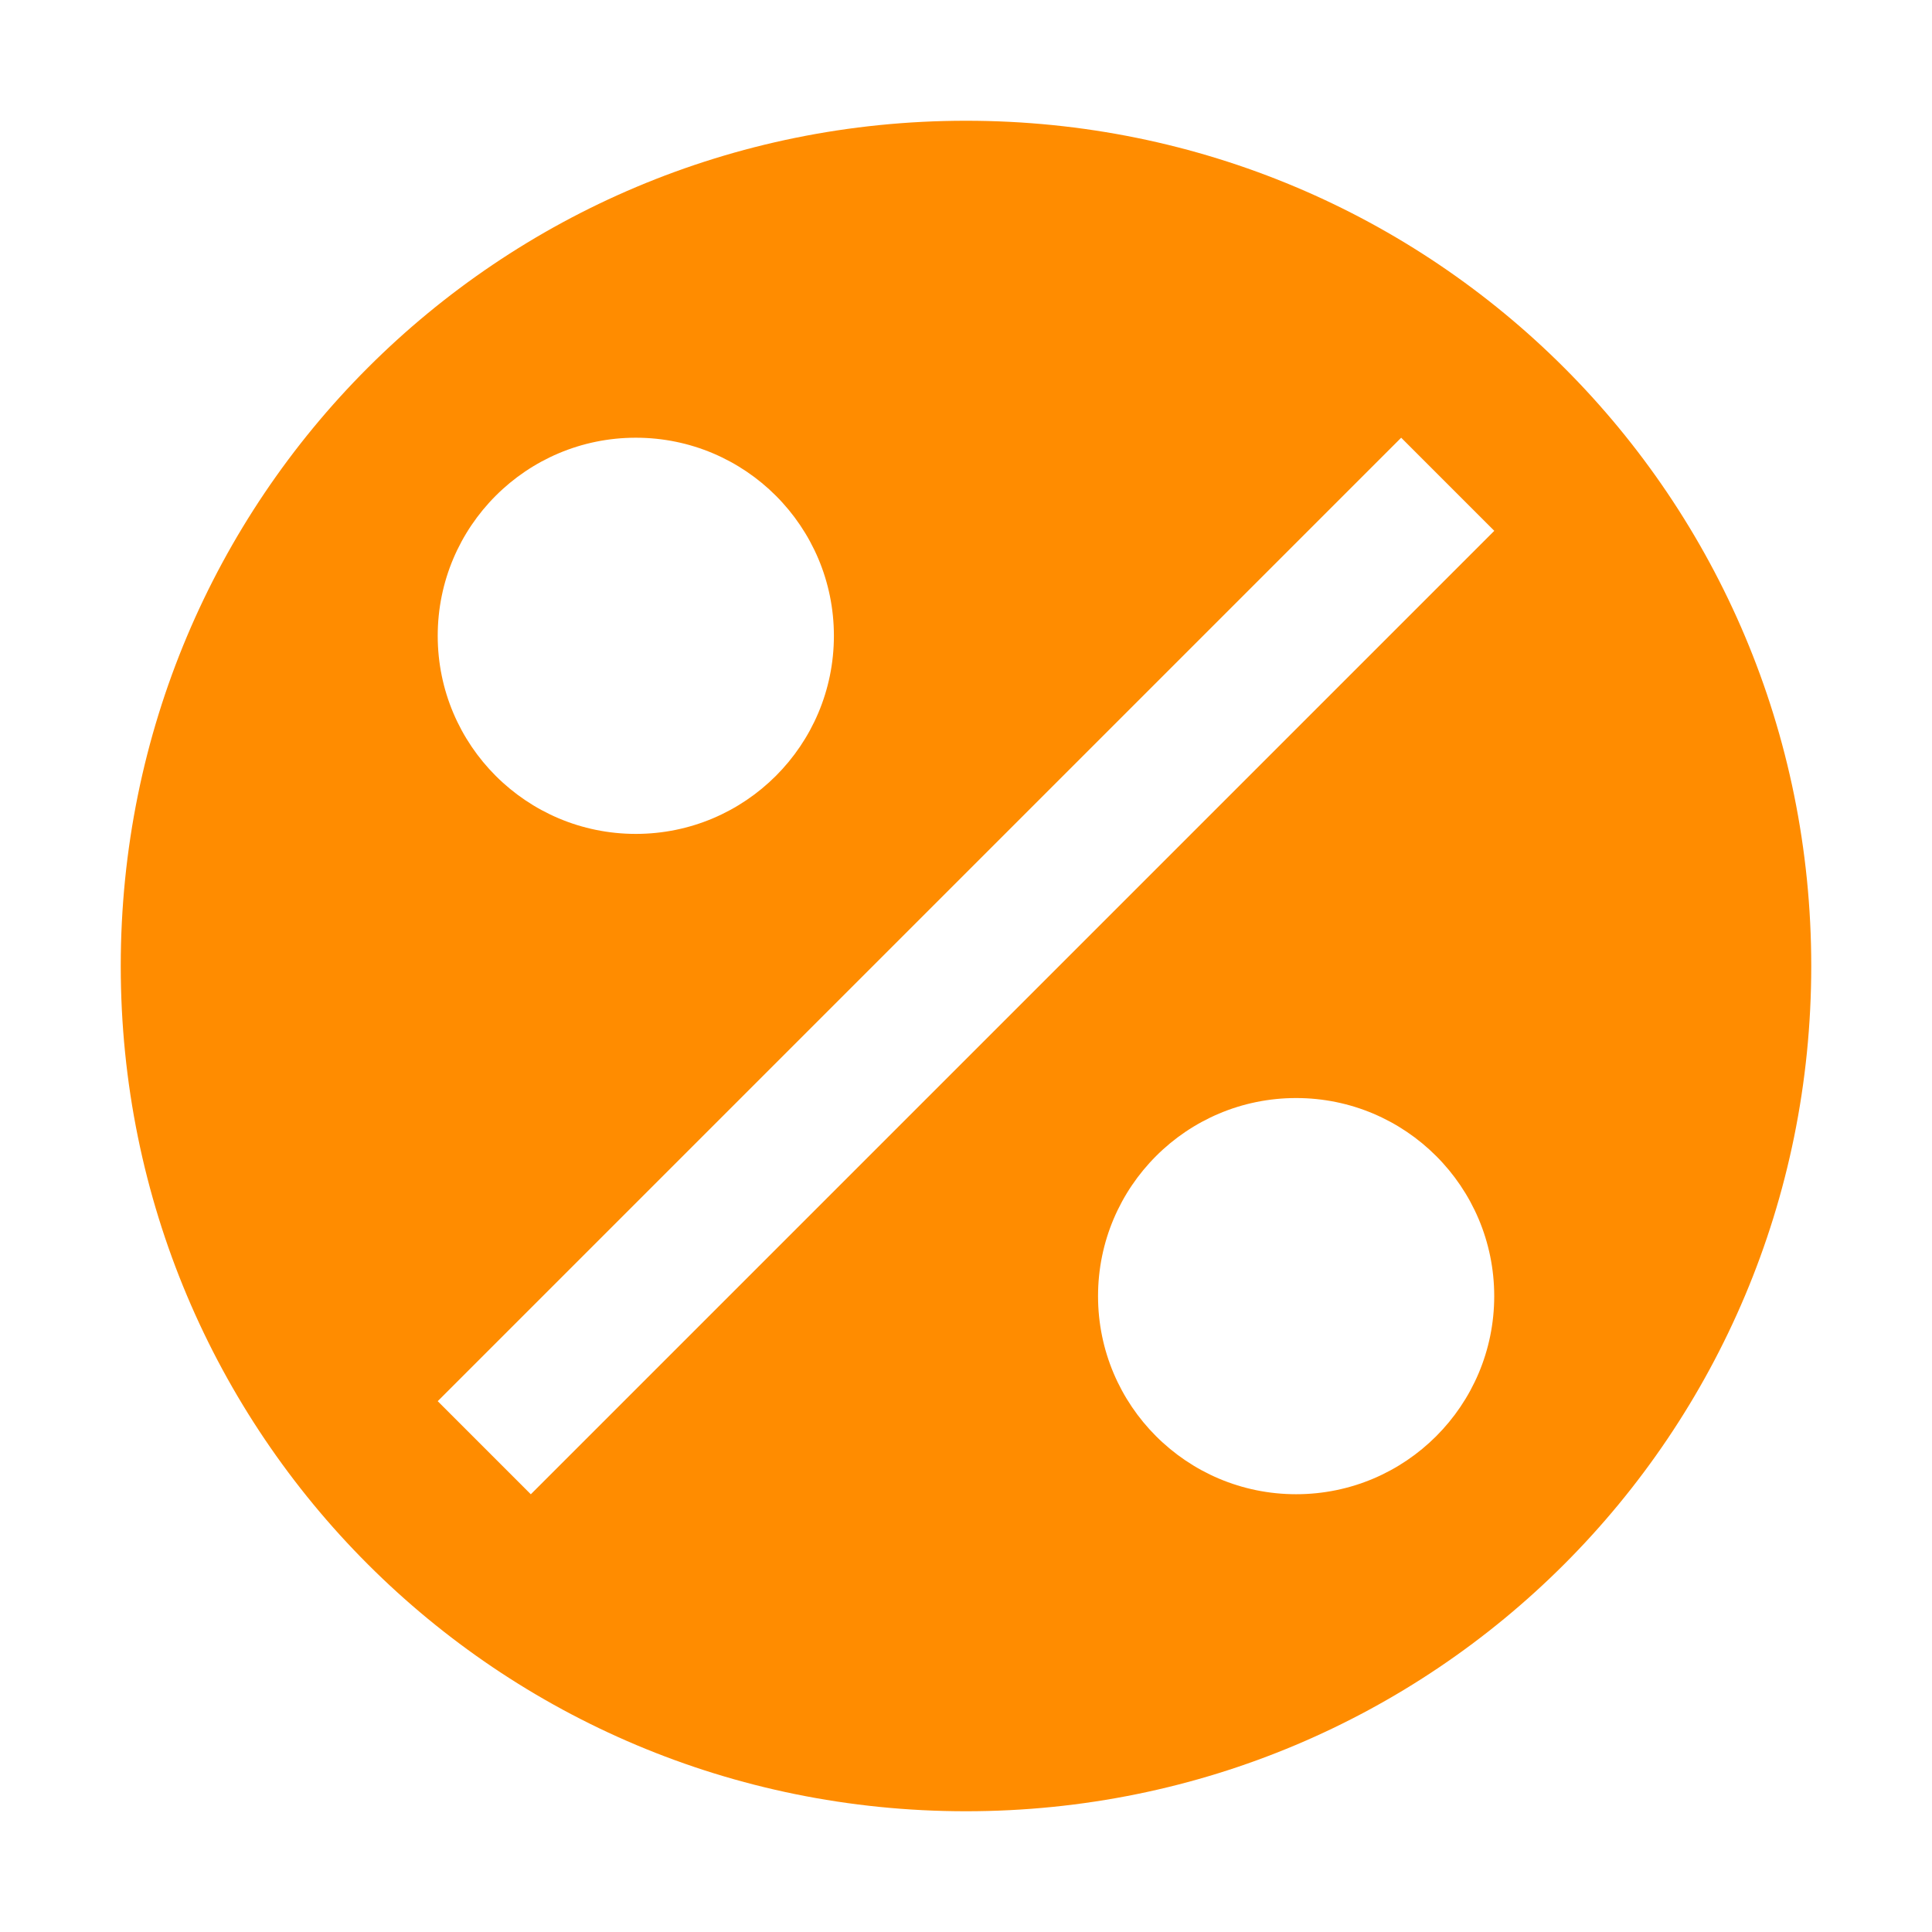
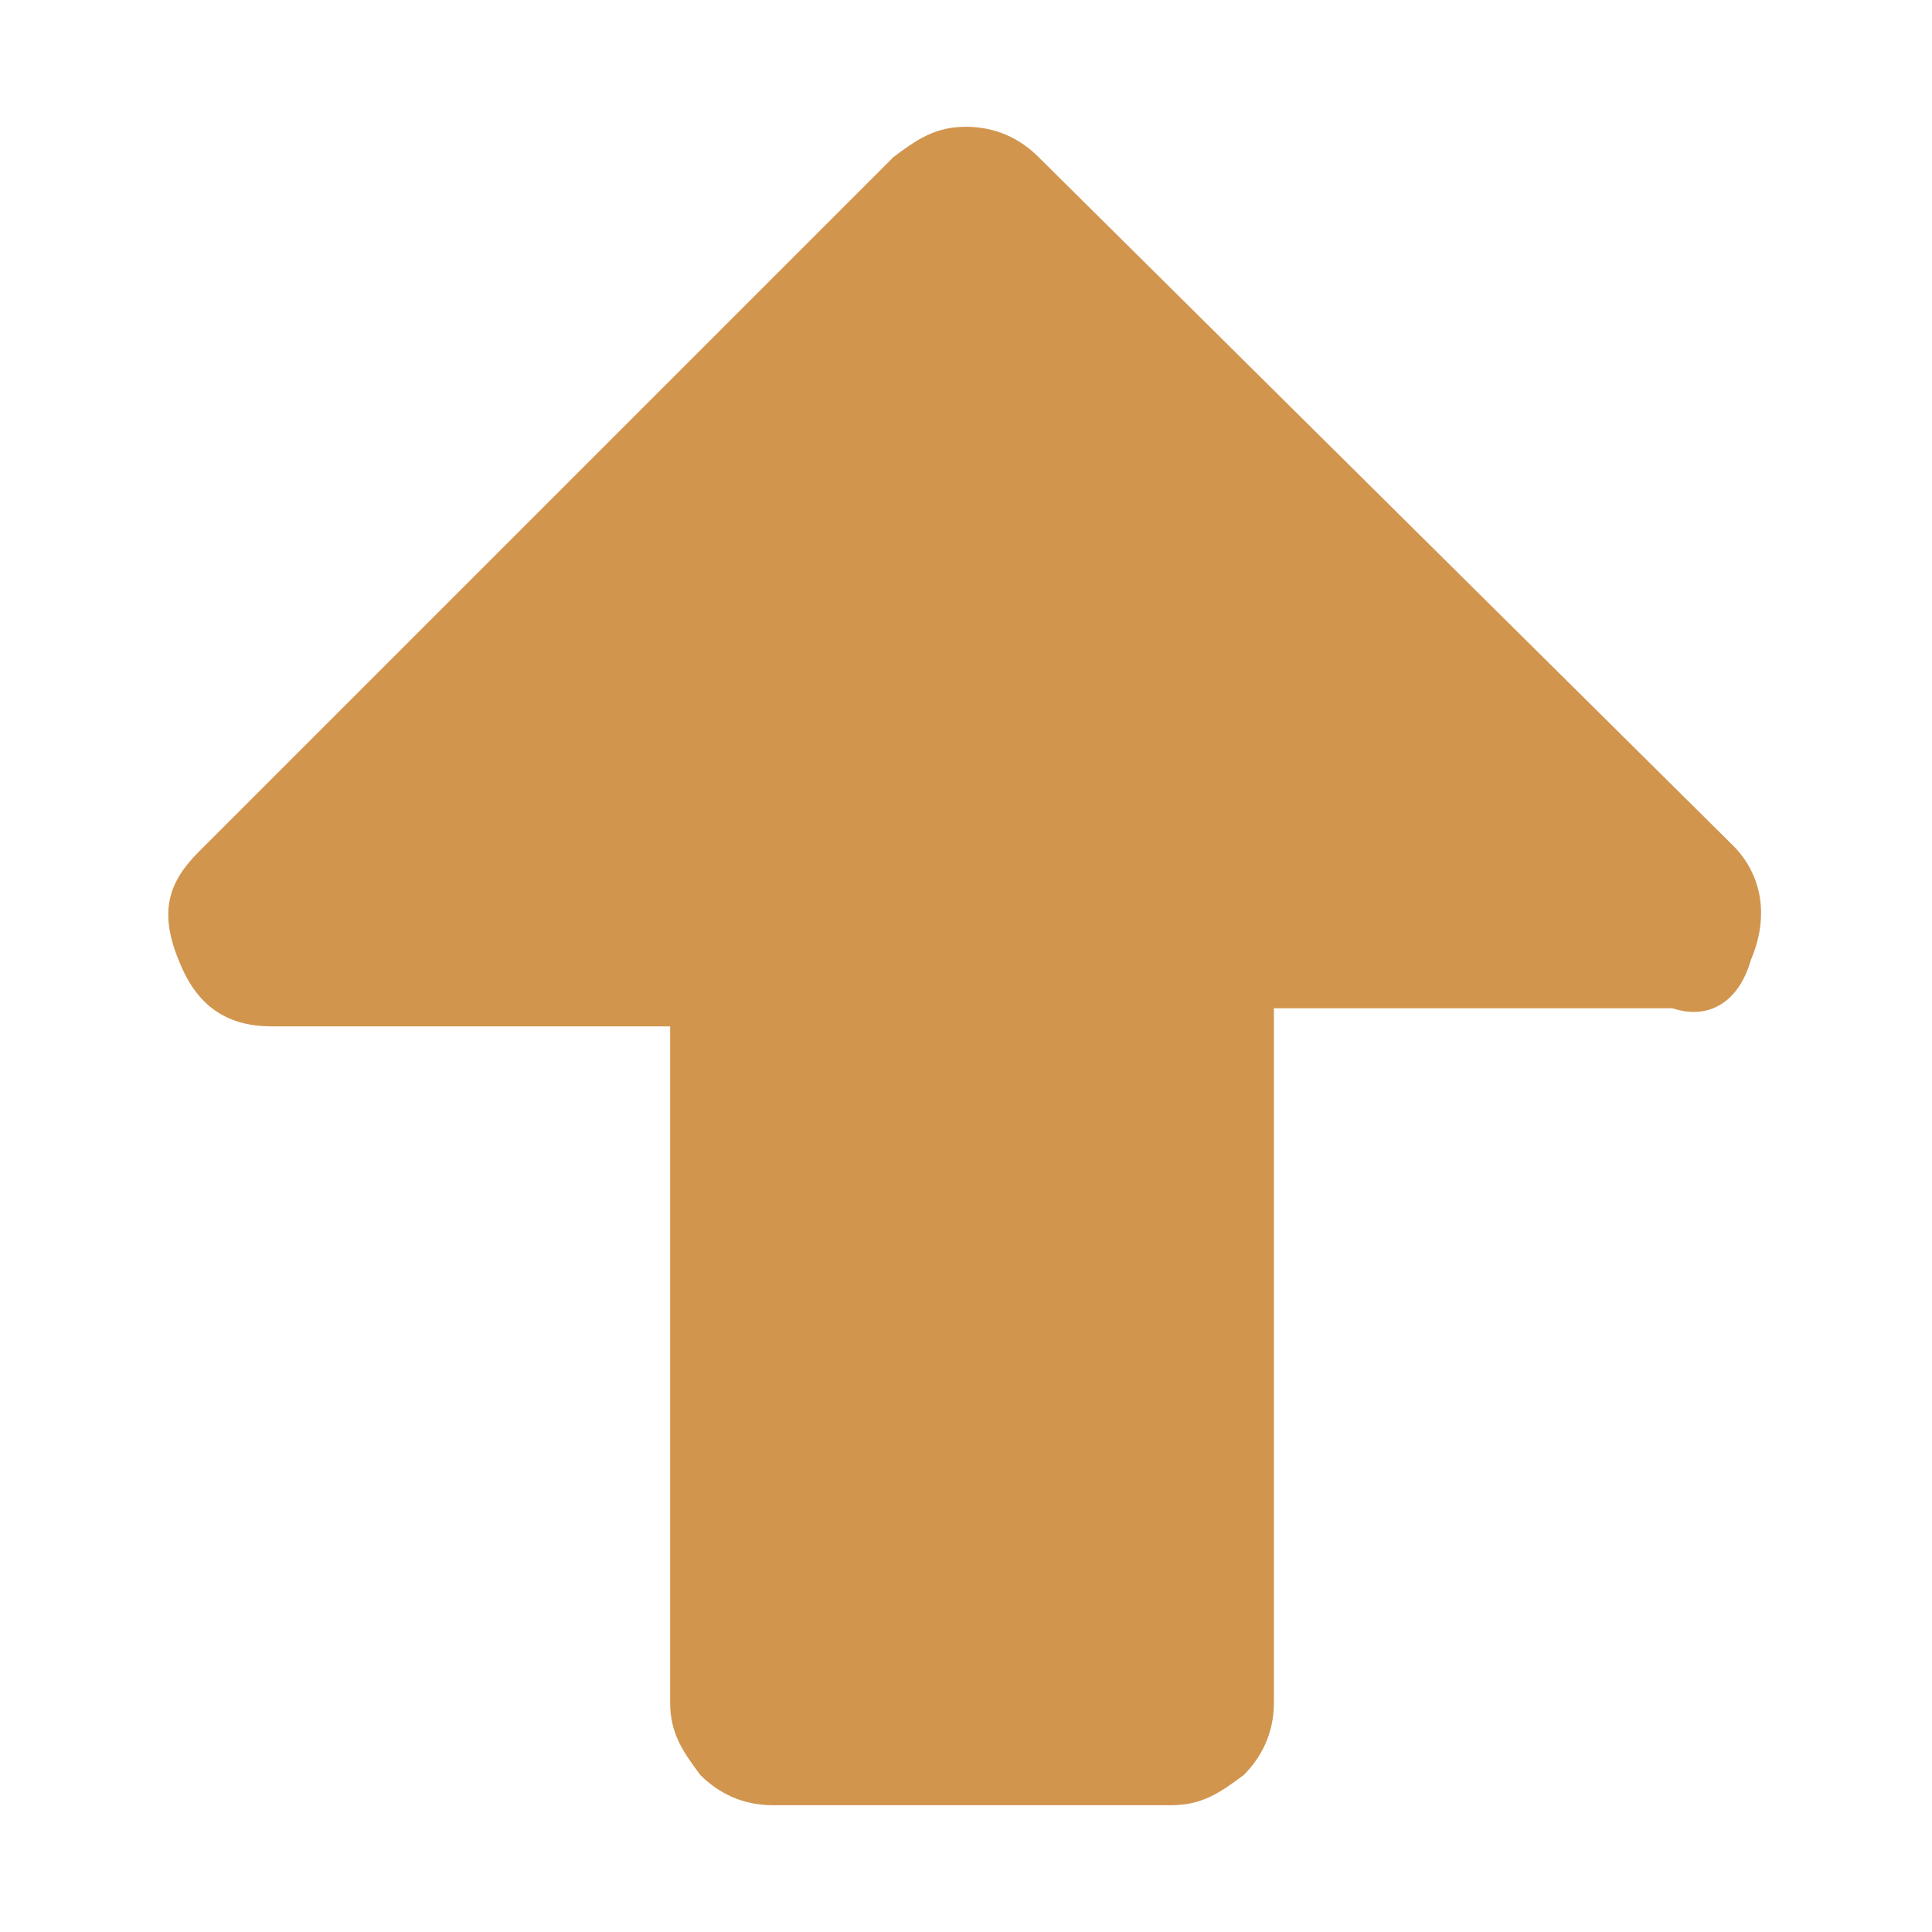
- <svg xmlns="http://www.w3.org/2000/svg" height="32" viewBox="0 0 32 32" width="32">
-   <path d="m16 2c-7.756 0-14 6.244-14 14 0 7.756 6.244 14 14 14 7.756 0 14-6.244 14-14 0-7.756-6.244-14-14-14zm-5.469 5.25a3.281 3.281 0 0 1 3.281 3.281 3.281 3.281 0 0 1 -3.281 3.281 3.281 3.281 0 0 1 -3.281-3.281 3.281 3.281 0 0 1 3.281-3.281zm12.677 0 1.542 1.542-15.958 15.958-1.542-1.542zm-1.74 10.937a3.281 3.281 0 0 1 3.281 3.281 3.281 3.281 0 0 1 -3.281 3.281 3.281 3.281 0 0 1 -3.281-3.281 3.281 3.281 0 0 1 3.281-3.281z" fill="#ff8c00" stroke-width="1.75" />
+ <svg xmlns="http://www.w3.org/2000/svg" viewBox="0 0 32 32">
+   <path fill="#D1954E" d="M27.7 16.7h-6.6v11.5c0 .5-.2.9-.5 1.2-.4.3-.7.5-1.2.5h-6.6c-.5 0-.9-.2-1.2-.5-.3-.4-.5-.7-.5-1.2V17H4.5c-.7 0-1.2-.3-1.5-1-.4-.9-.2-1.4.3-1.9L14.8 2.6c.4-.3.7-.5 1.2-.5s.9.2 1.2.5L28.7 14c.5.5.6 1.2.3 1.9-.2.7-.7 1-1.3.8z" />
</svg>
